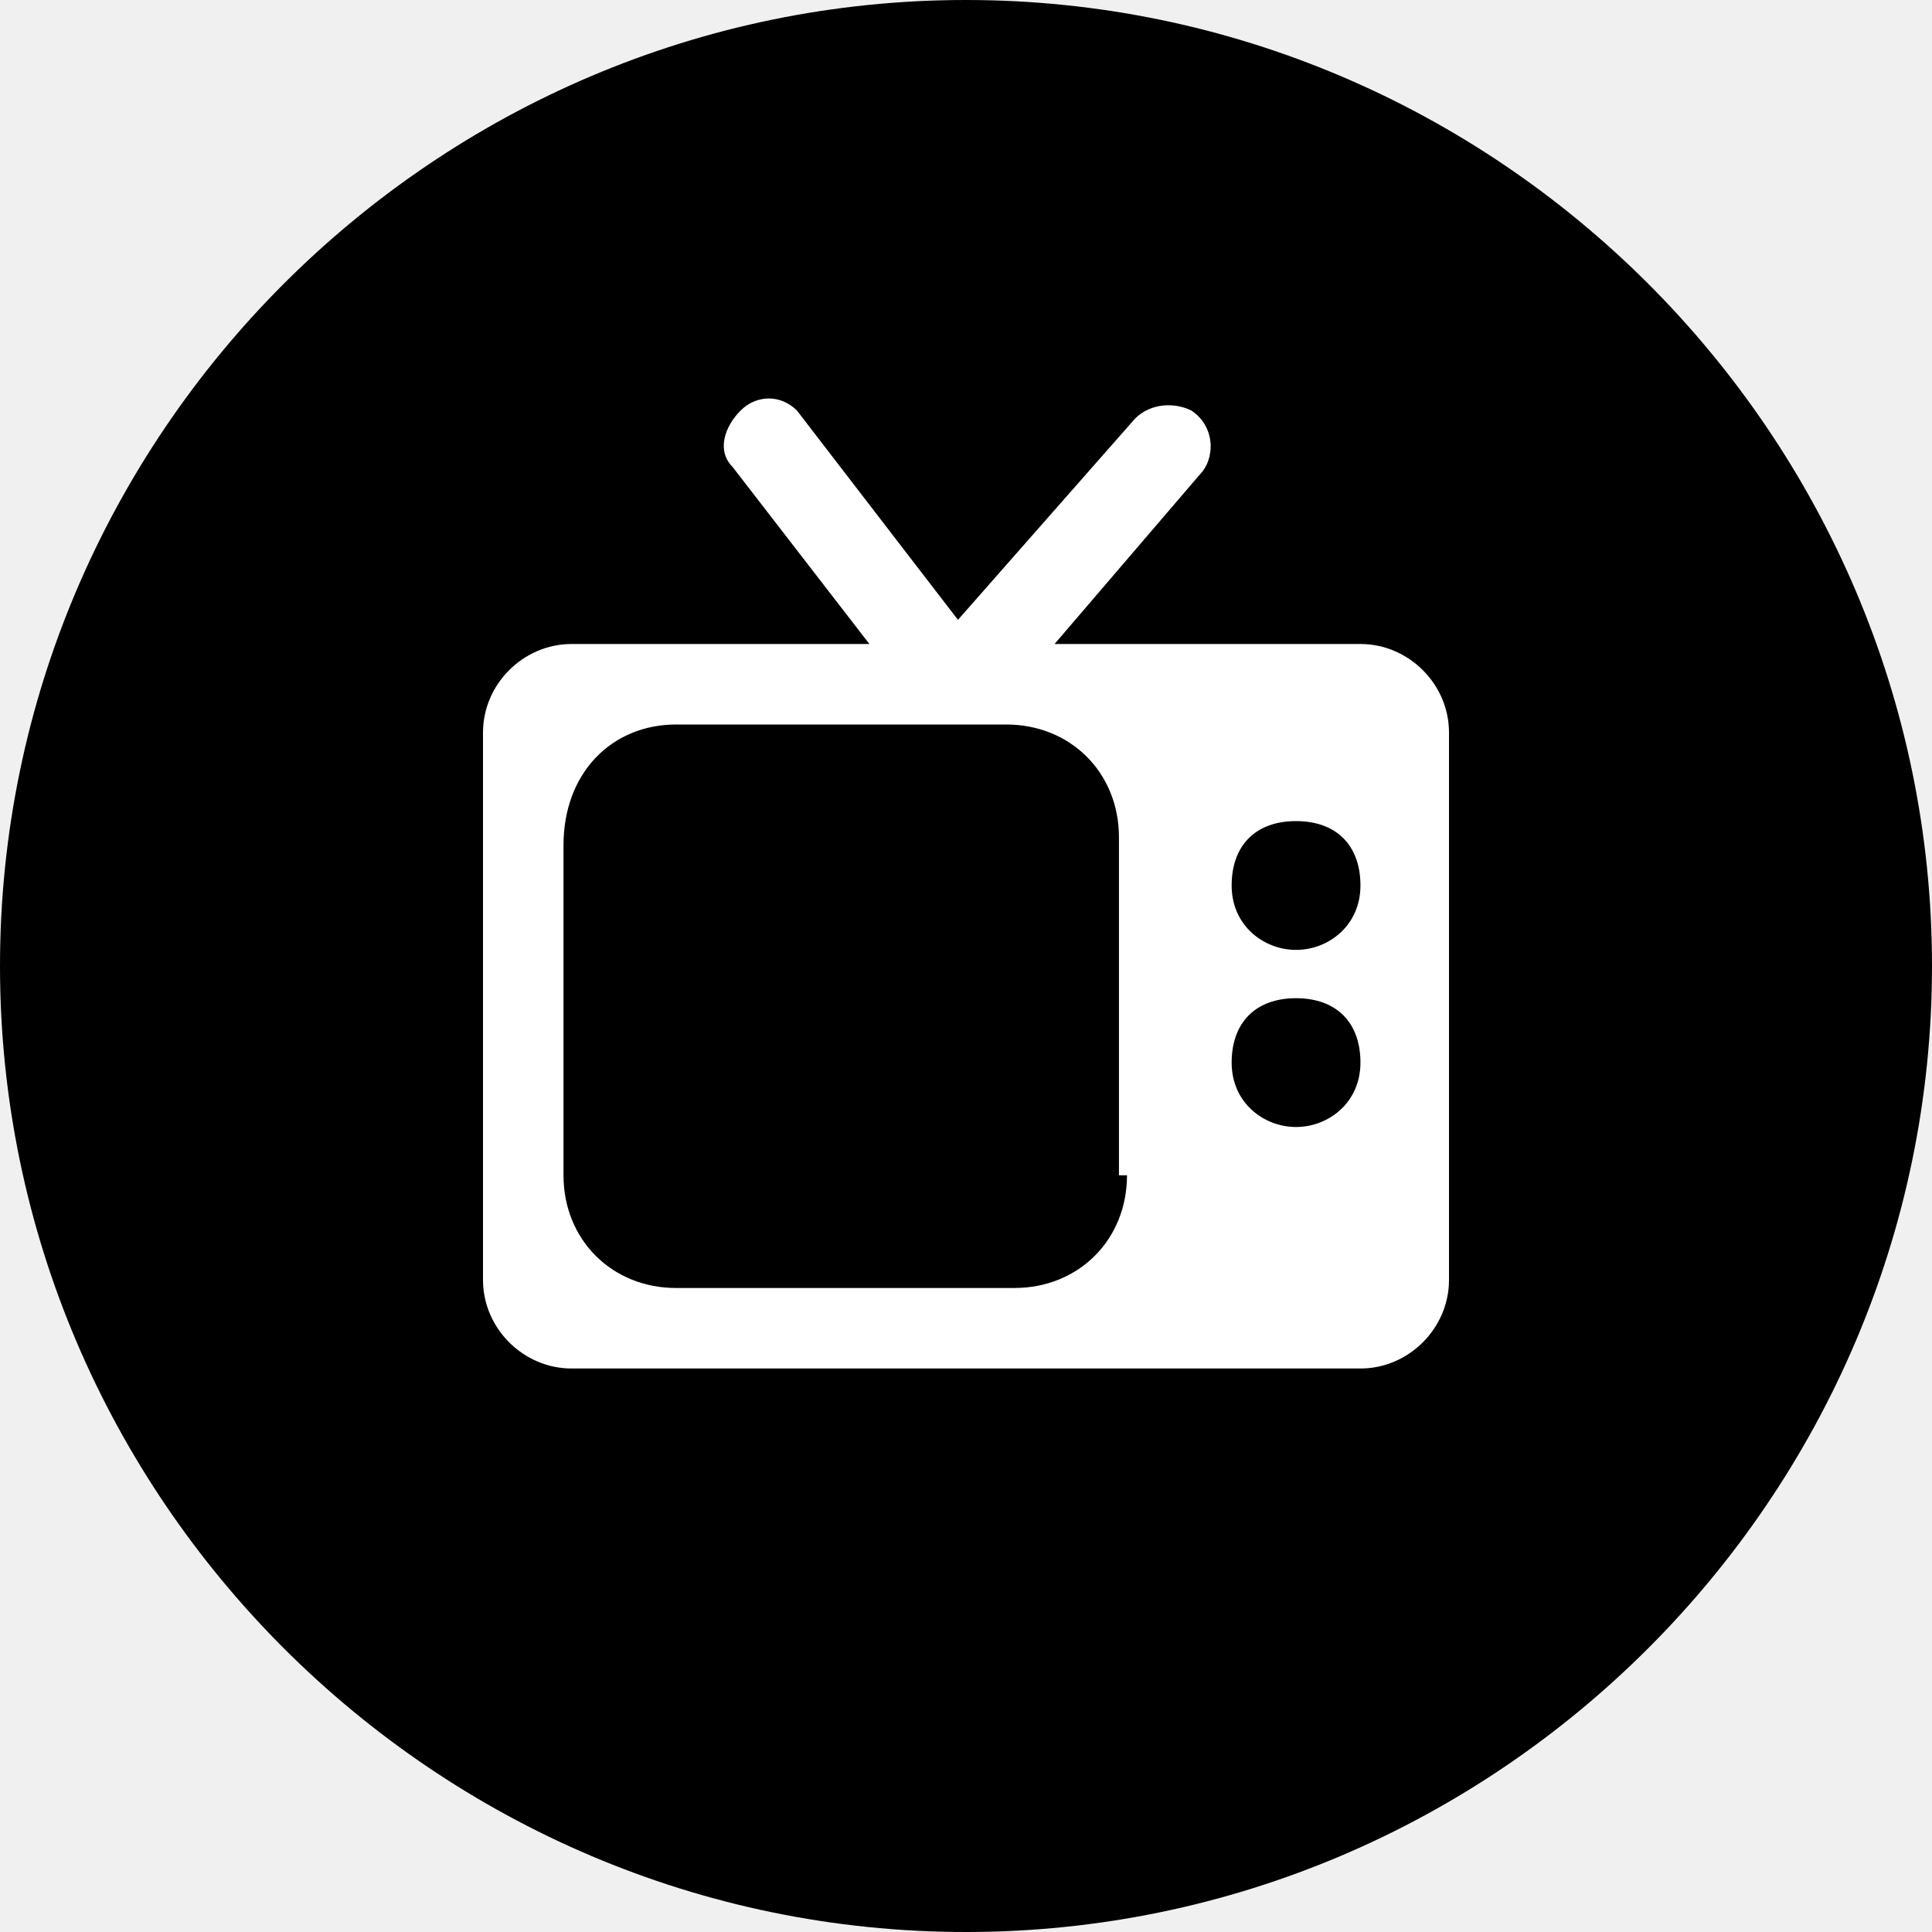
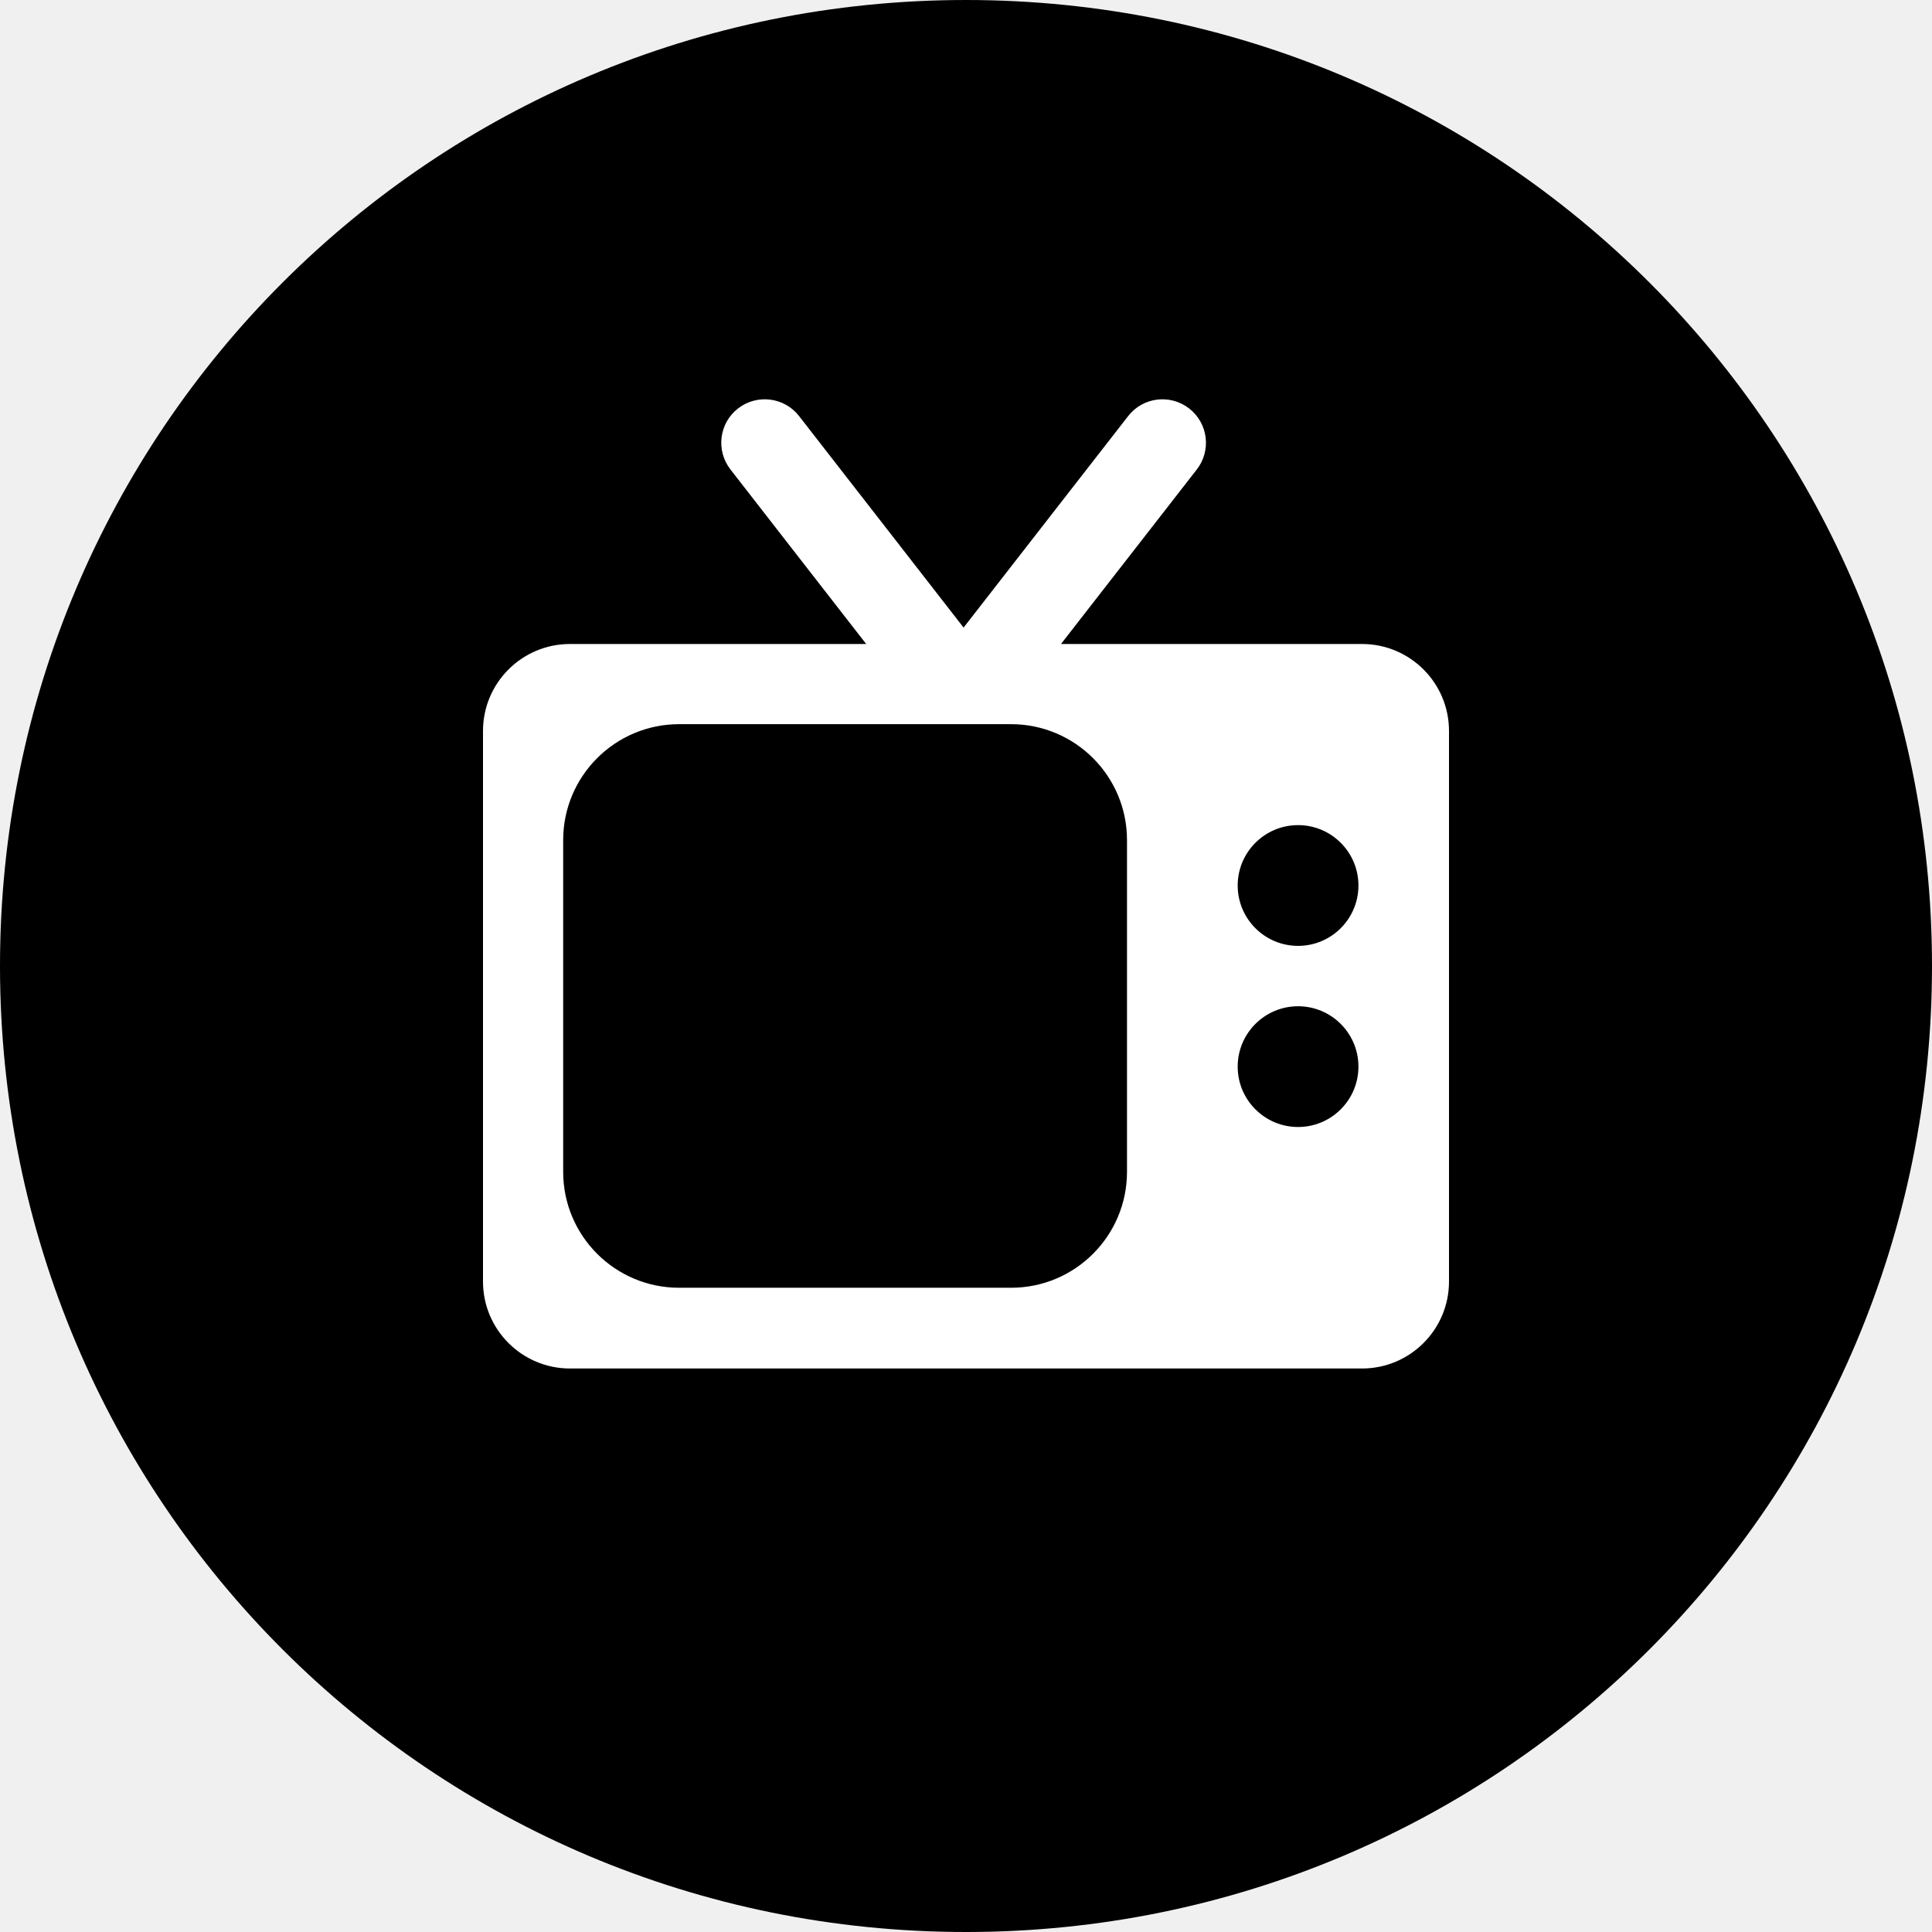
- <svg xmlns="http://www.w3.org/2000/svg" viewBox="0 0 24 24">
-   <path d="M12 0C5.4 0 0 5.4 0 12s5.4 12 12 12 12-5.4 12-12S18.6 0 12 0z" />
-   <path d="M16.9 8h-3.8l1.8-2.1c.2-.2.2-.6-.1-.8-.2-.1-.5-.1-.7.1l-2.2 2.5-2-2.6c-.2-.2-.5-.2-.7 0s-.3.5-.1.7L10.8 8H7.1C6.5 8 6 8.5 6 9.1v6.8c0 .6.5 1.1 1.1 1.1h9.8c.6 0 1.1-.5 1.1-1.1V9.1c0-.6-.5-1.1-1.1-1.1zM14 14.6c0 .8-.6 1.4-1.4 1.4H8.4c-.8 0-1.4-.6-1.4-1.4v-4.1C7 9.6 7.6 9 8.4 9h4.1c.8 0 1.4.6 1.4 1.4v4.2zm2.1-.6c-.4 0-.8-.3-.8-.8s.3-.8.8-.8.8.3.8.8-.4.8-.8.8zm0-2.2c-.4 0-.8-.3-.8-.8s.3-.8.8-.8.8.3.8.8-.4.8-.8.8z" fill="#fff" />
+ <svg xmlns="http://www.w3.org/2000/svg" version="1.1" id="TV_1_" x="0px" y="0px" viewBox="0 0 24 24" style="enable-background:new 0 0 24 24;" xml:space="preserve">
+   <style type="text/css">
+ 	.st0{fill-rule:evenodd;clip-rule:evenodd; }
+ 	.st1{fill:#FFFFFF;}
+ </style>
+   <path id="Path" class="st0" d="M12,0C5.36,0,0,5.36,0,12s5.36,12,12,12s12-5.36,12-12S18.64,0,12,0z" />
+   <path id="TV" class="st1" d="M16.92,8h-3.74l1.687-2.168c0.183-0.235,0.141-0.575-0.095-0.758s-0.575-0.141-0.758,0.095L11.97,7.796  L9.926,5.168C9.743,4.933,9.404,4.891,9.168,5.074S8.891,5.596,9.074,5.832L10.76,8H7.08C6.484,8,6,8.484,6,9.08v6.84  C6,16.516,6.484,17,7.08,17h9.84c0.596,0,1.08-0.484,1.08-1.08V9.08C18,8.484,17.516,8,16.92,8z M14,14.557  c0,0.795-0.645,1.44-1.44,1.44H8.436c-0.795,0-1.44-0.645-1.44-1.44v-4.121c0-0.795,0.645-1.44,1.44-1.44h4.124  c0.795,0,1.44,0.645,1.44,1.44V14.557z M16.125,14c-0.414,0-0.75-0.336-0.75-0.75s0.336-0.75,0.75-0.75s0.75,0.336,0.75,0.75  S16.539,14,16.125,14z M16.125,11.75c-0.414,0-0.75-0.336-0.75-0.75s0.336-0.75,0.75-0.75s0.75,0.336,0.75,0.75  S16.539,11.75,16.125,11.75z" />
</svg>
